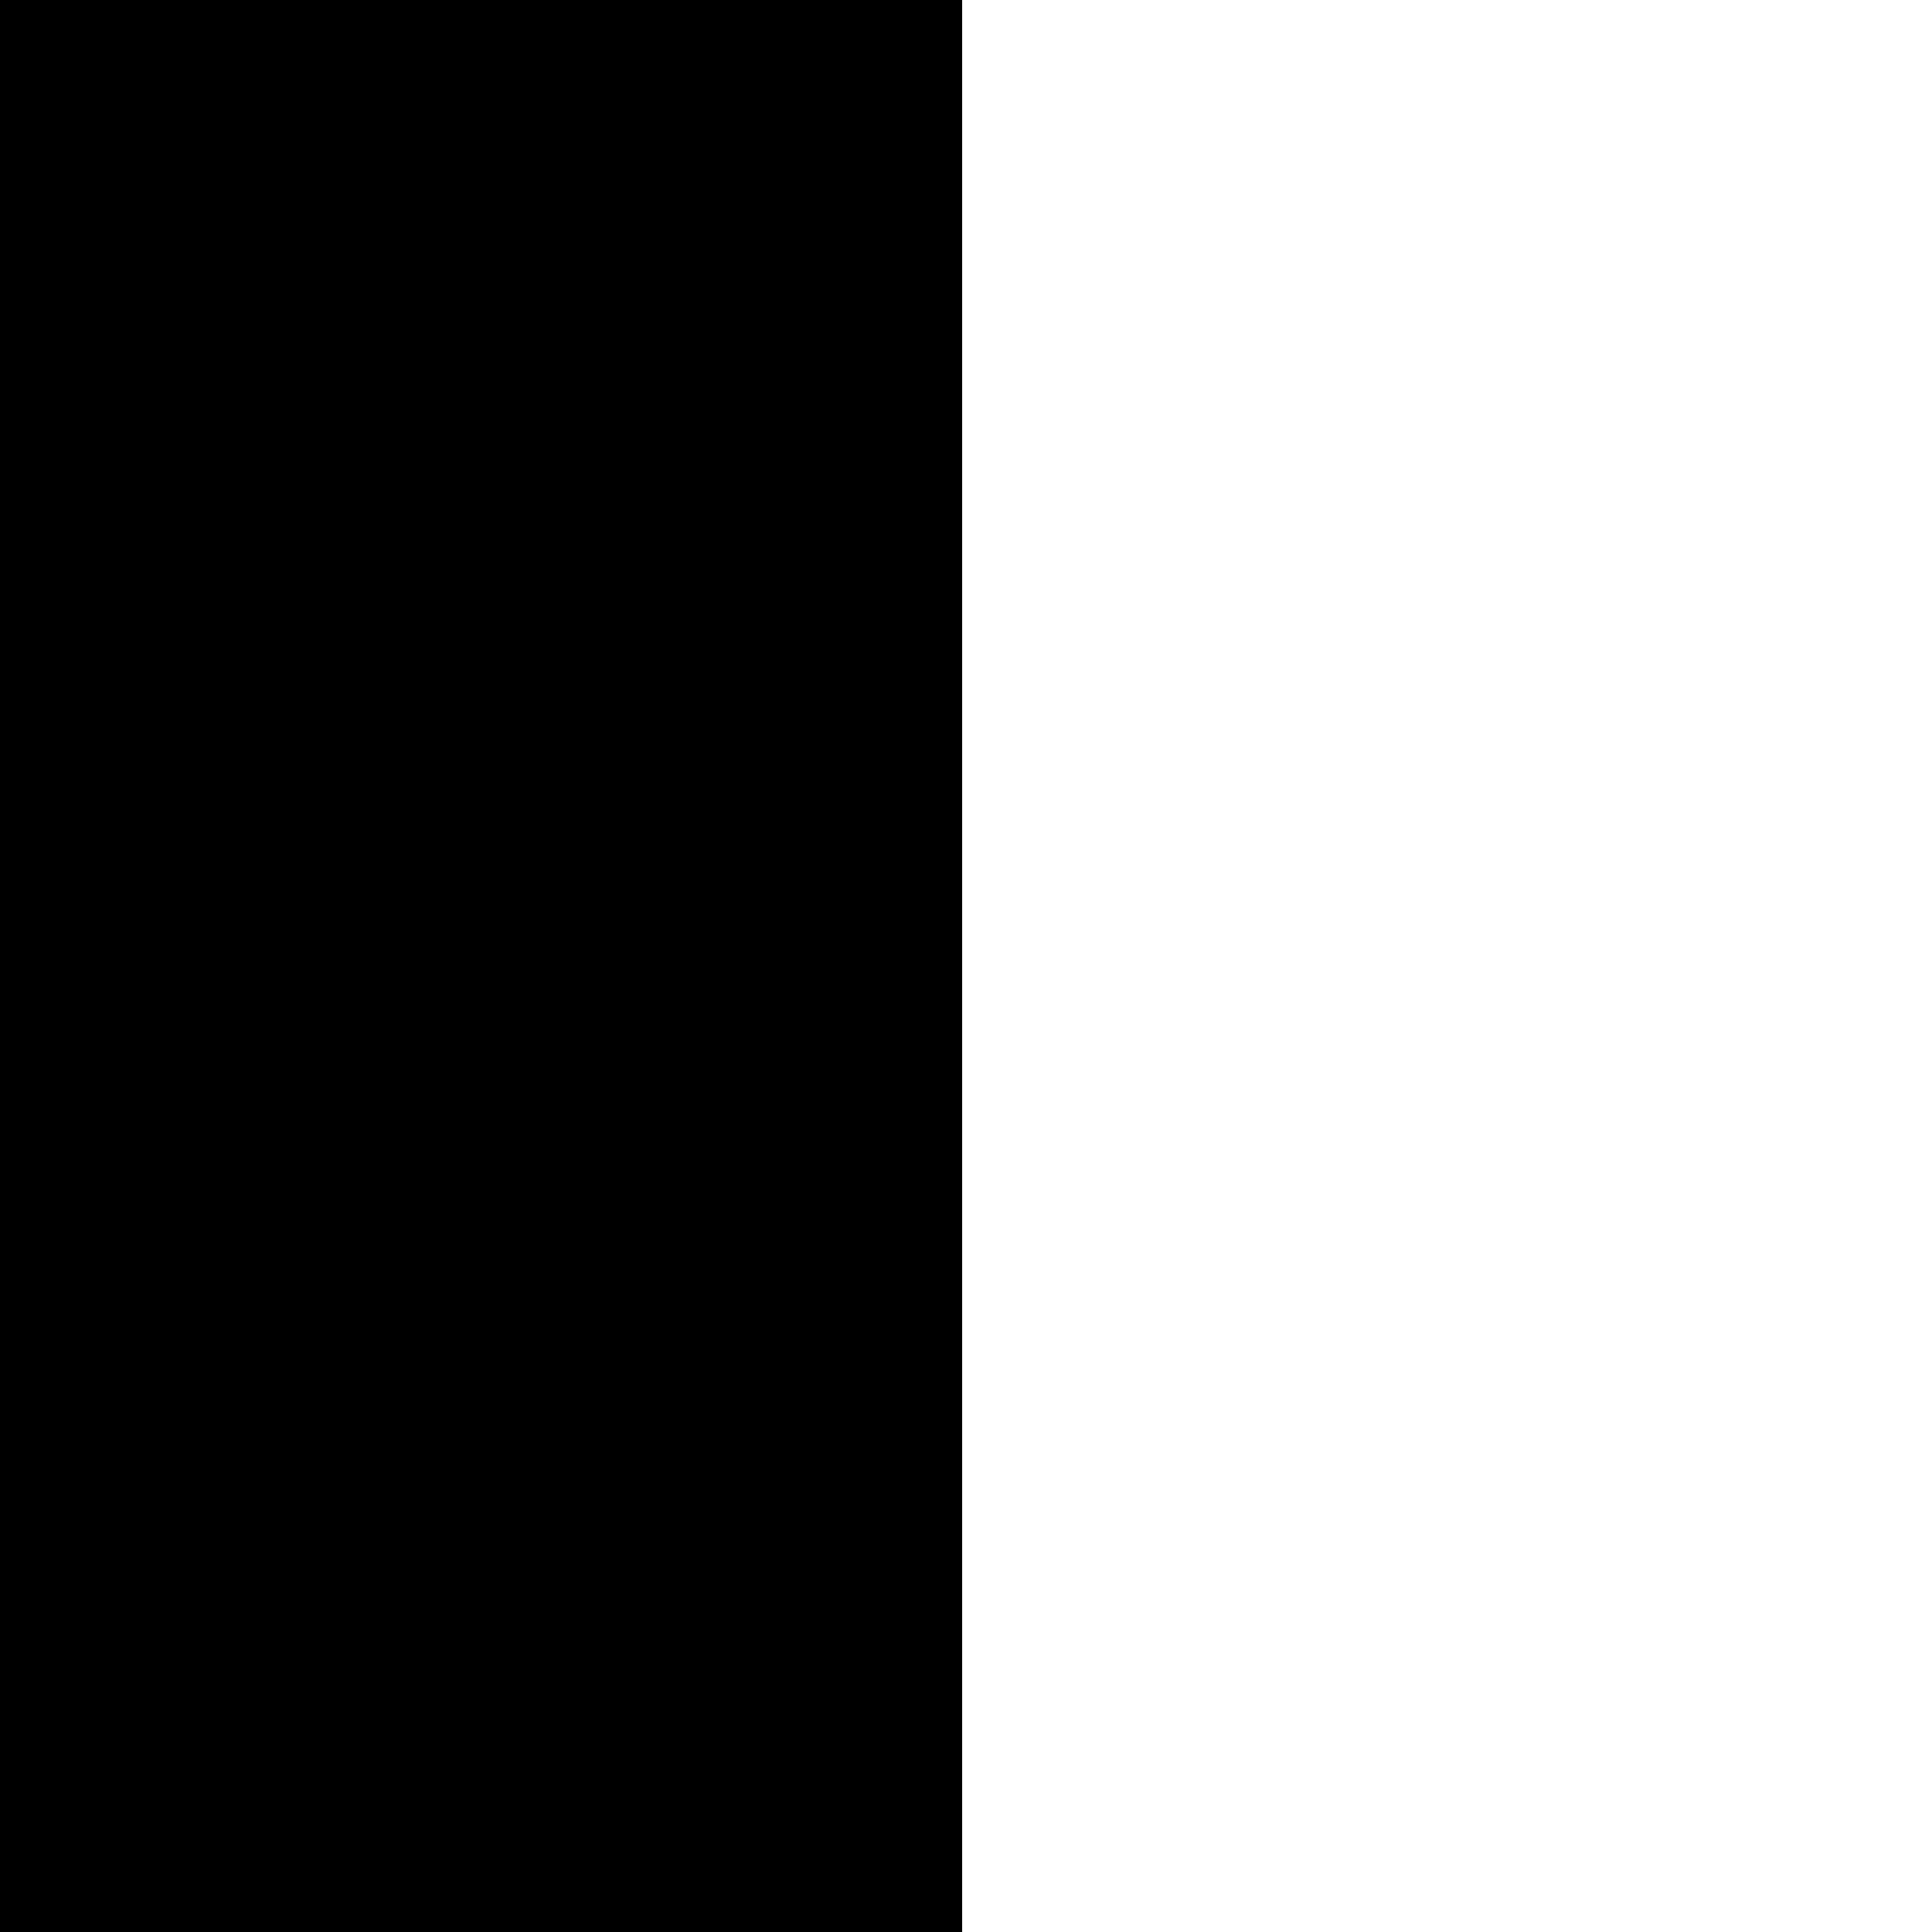
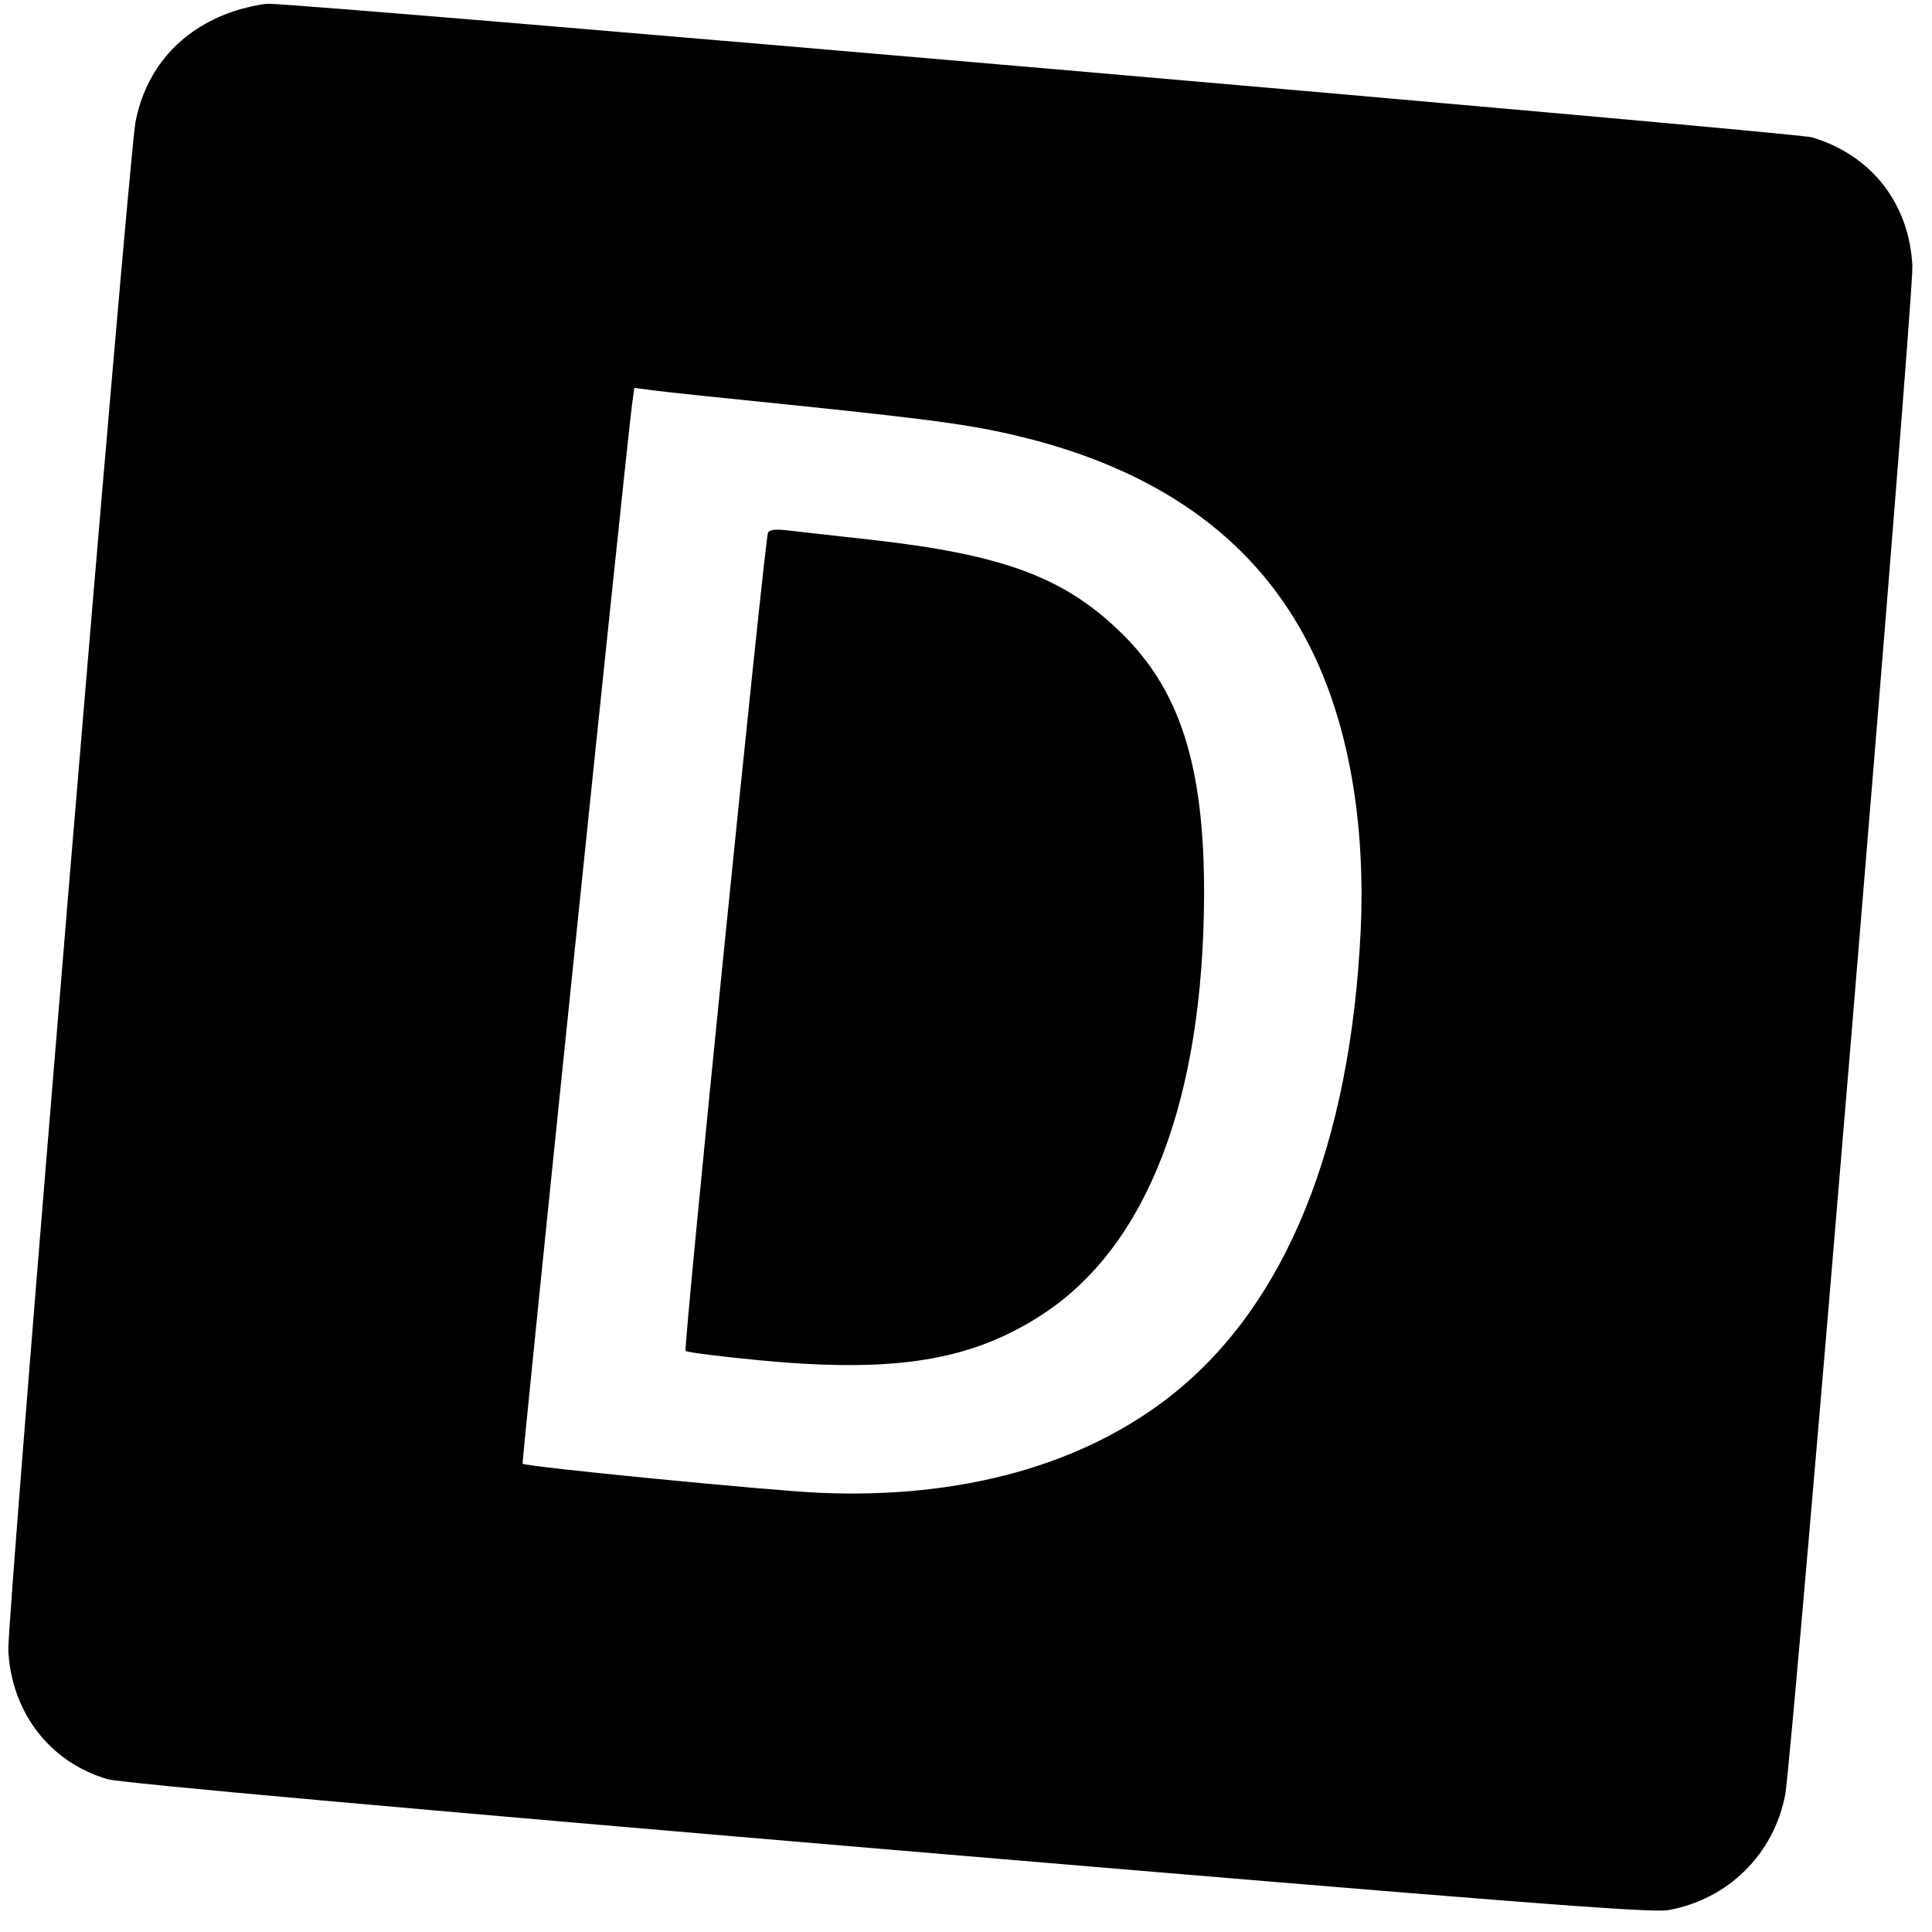
<svg xmlns="http://www.w3.org/2000/svg" version="1.0" width="512pt" height="512pt" viewBox="0 0 512 512" preserveAspectRatio="xMidYMid meet">
  <g transform="translate(0,512) scale(0.1,-0.1)" fill="#000000" stroke="none">
-     <path d="M0 2560 l0 -2560 1275 0 1275 0 0 2560 0 2560 -1275 0 -1275 0 0 -2560z" />
+     <path d="M616 5089 c-139 -48 -230 -152 -257 -293 -19 -102 -341 -3969 -337 -4051 9 -164 110 -295 263 -340 31 -10 803 -79 2065 -186 1668 -141 2025 -169 2071 -161 158 28 280 148 310 306 19 101 341 3970 337 4051 -8 165 -108 294 -266 341 -42 13 -3996 355 -4092 354 -19 -1 -62 -10 -94 -21z m1499 -1044 c386 -40 480 -54 617 -89 357 -93 602 -276 740 -551 101 -201 147 -461 134 -750 -27 -568 -197 -989 -497 -1229 -235 -188 -561 -279 -939 -262 -134 6 -777 69 -785 77 -3 4 277 2715 290 2807 l6 44 47 -6 c26 -4 200 -22 387 -41z" />
+     <path d="M2035 3707 c-10 -35 -225 -2161 -218 -2167 4 -4 93 -15 197 -25 358 -34 559 -1 746 120 280 181 430 570 431 1119 0 339 -65 541 -224 693 -150 145 -313 204 -662 243 -99 11 -199 22 -223 25 -29 3 -44 1 -47 -8z" />
  </g>
</svg>
